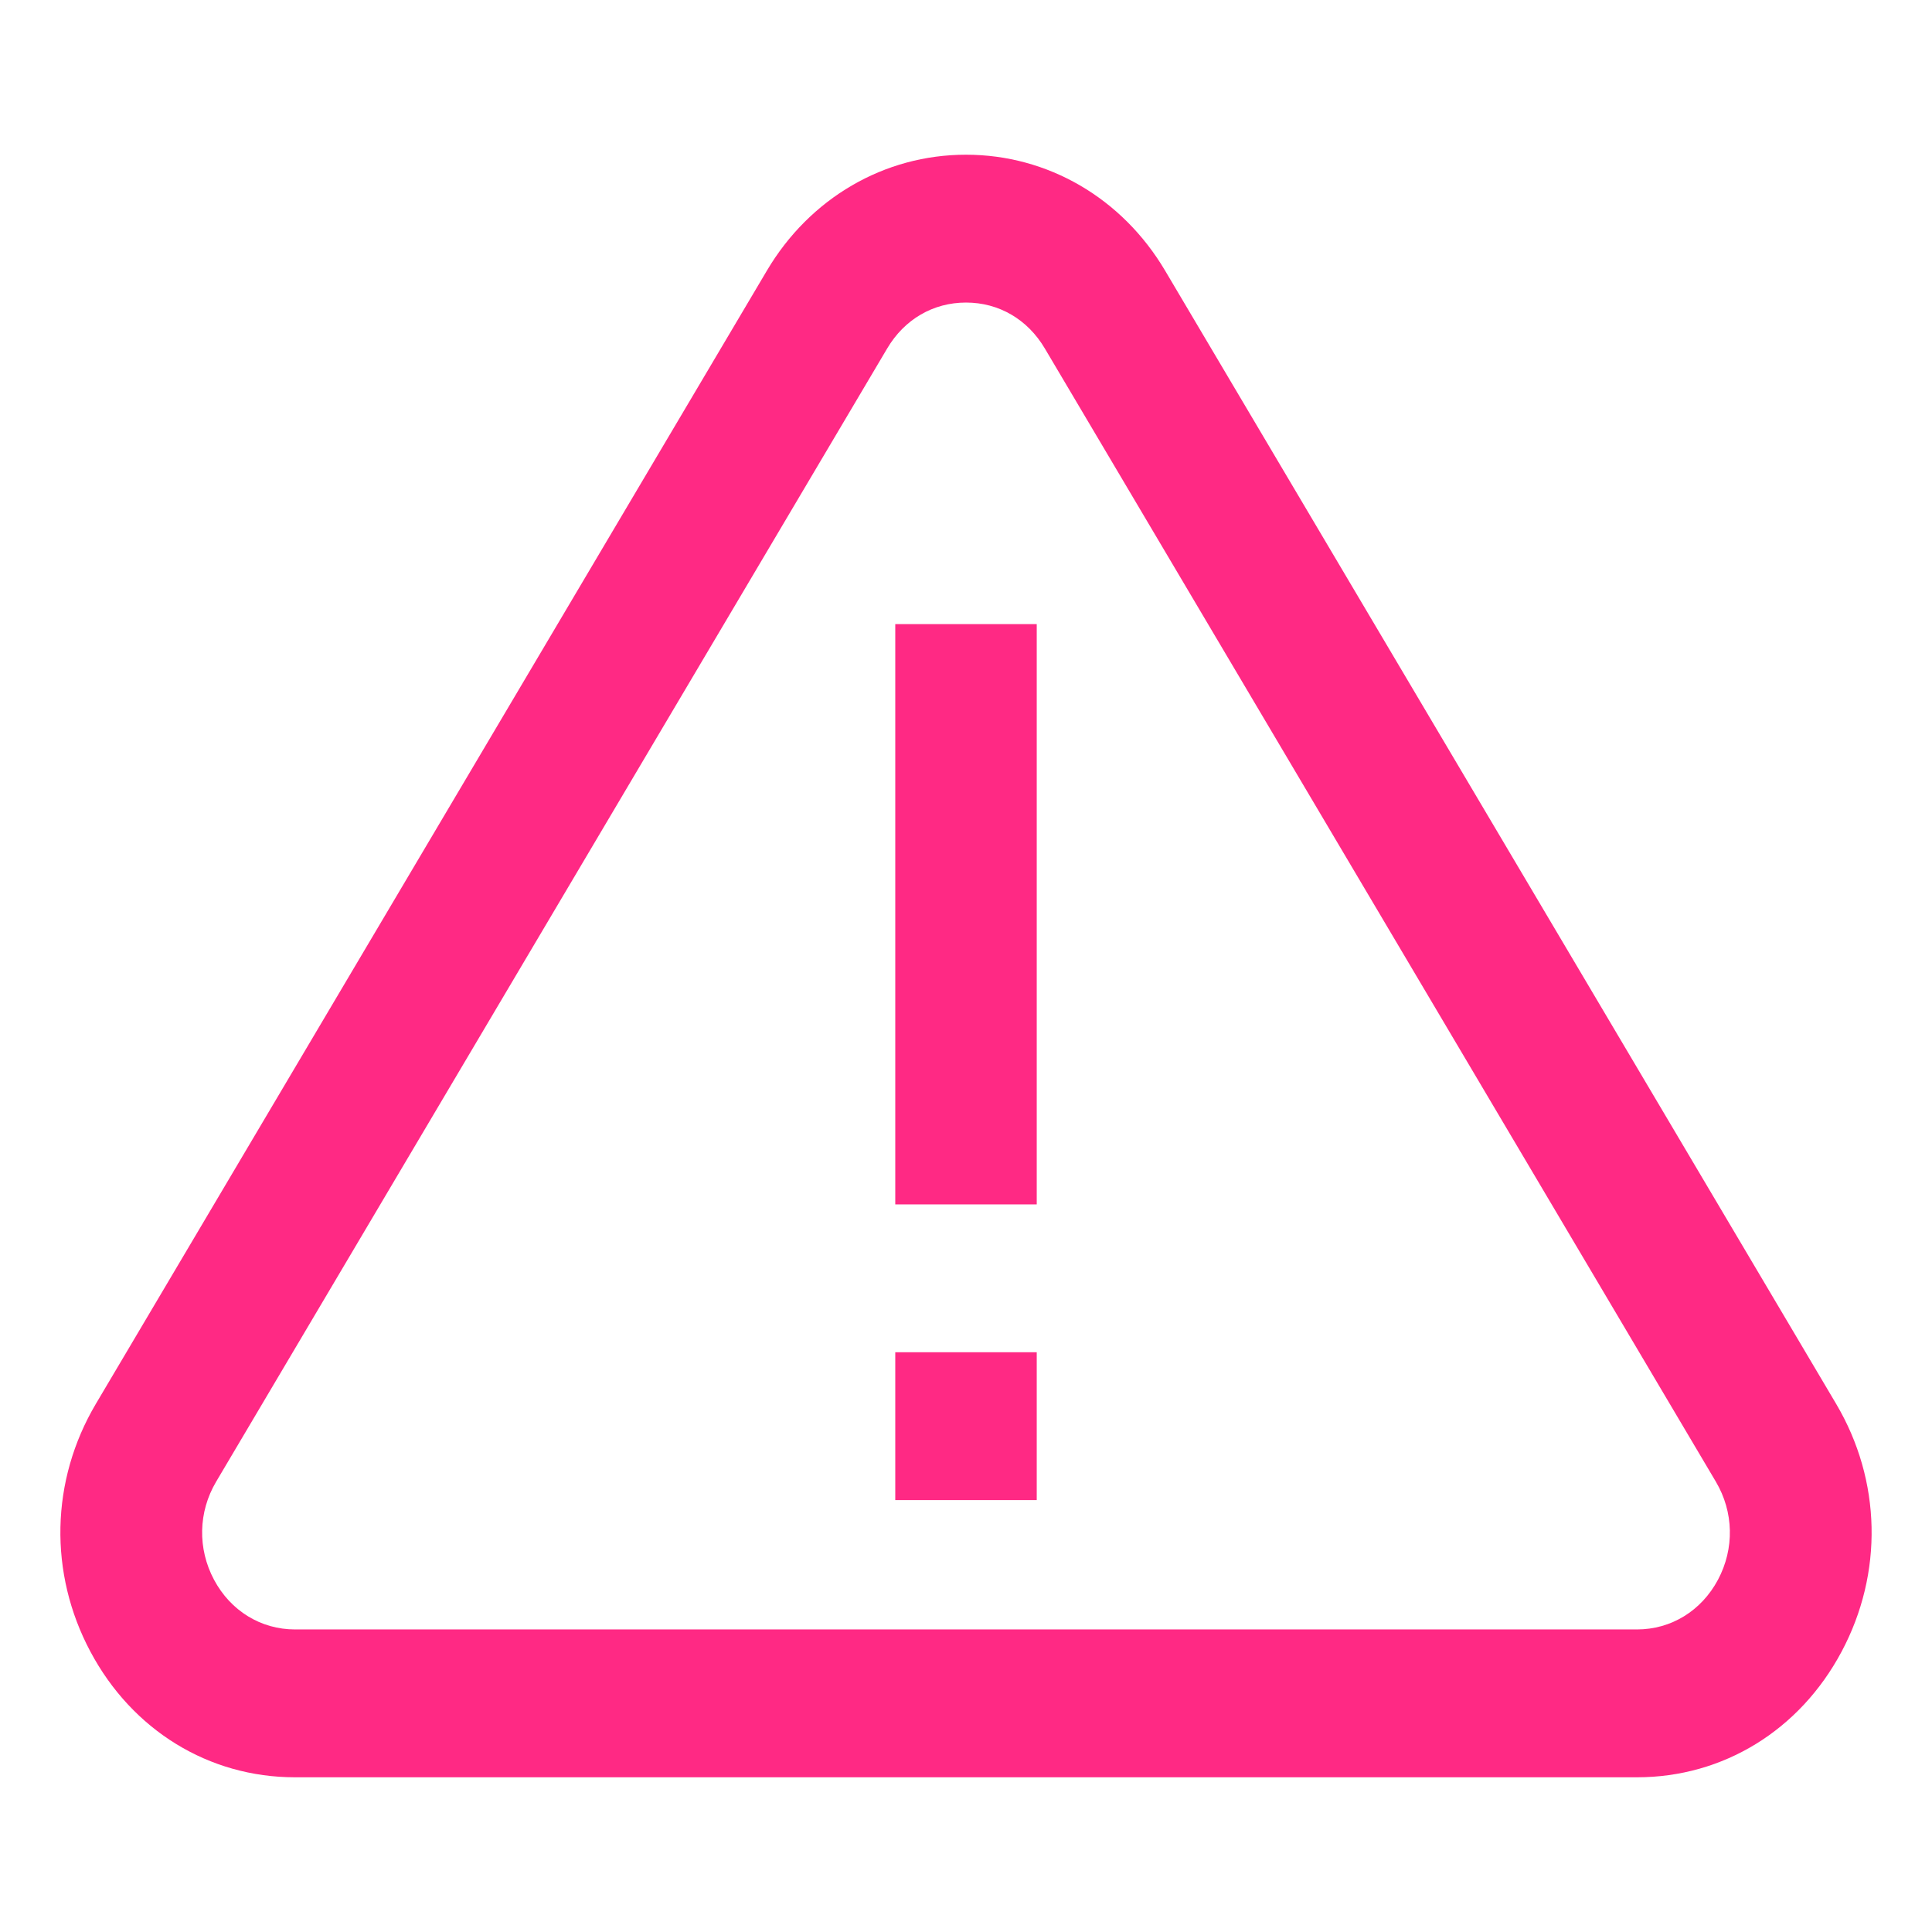
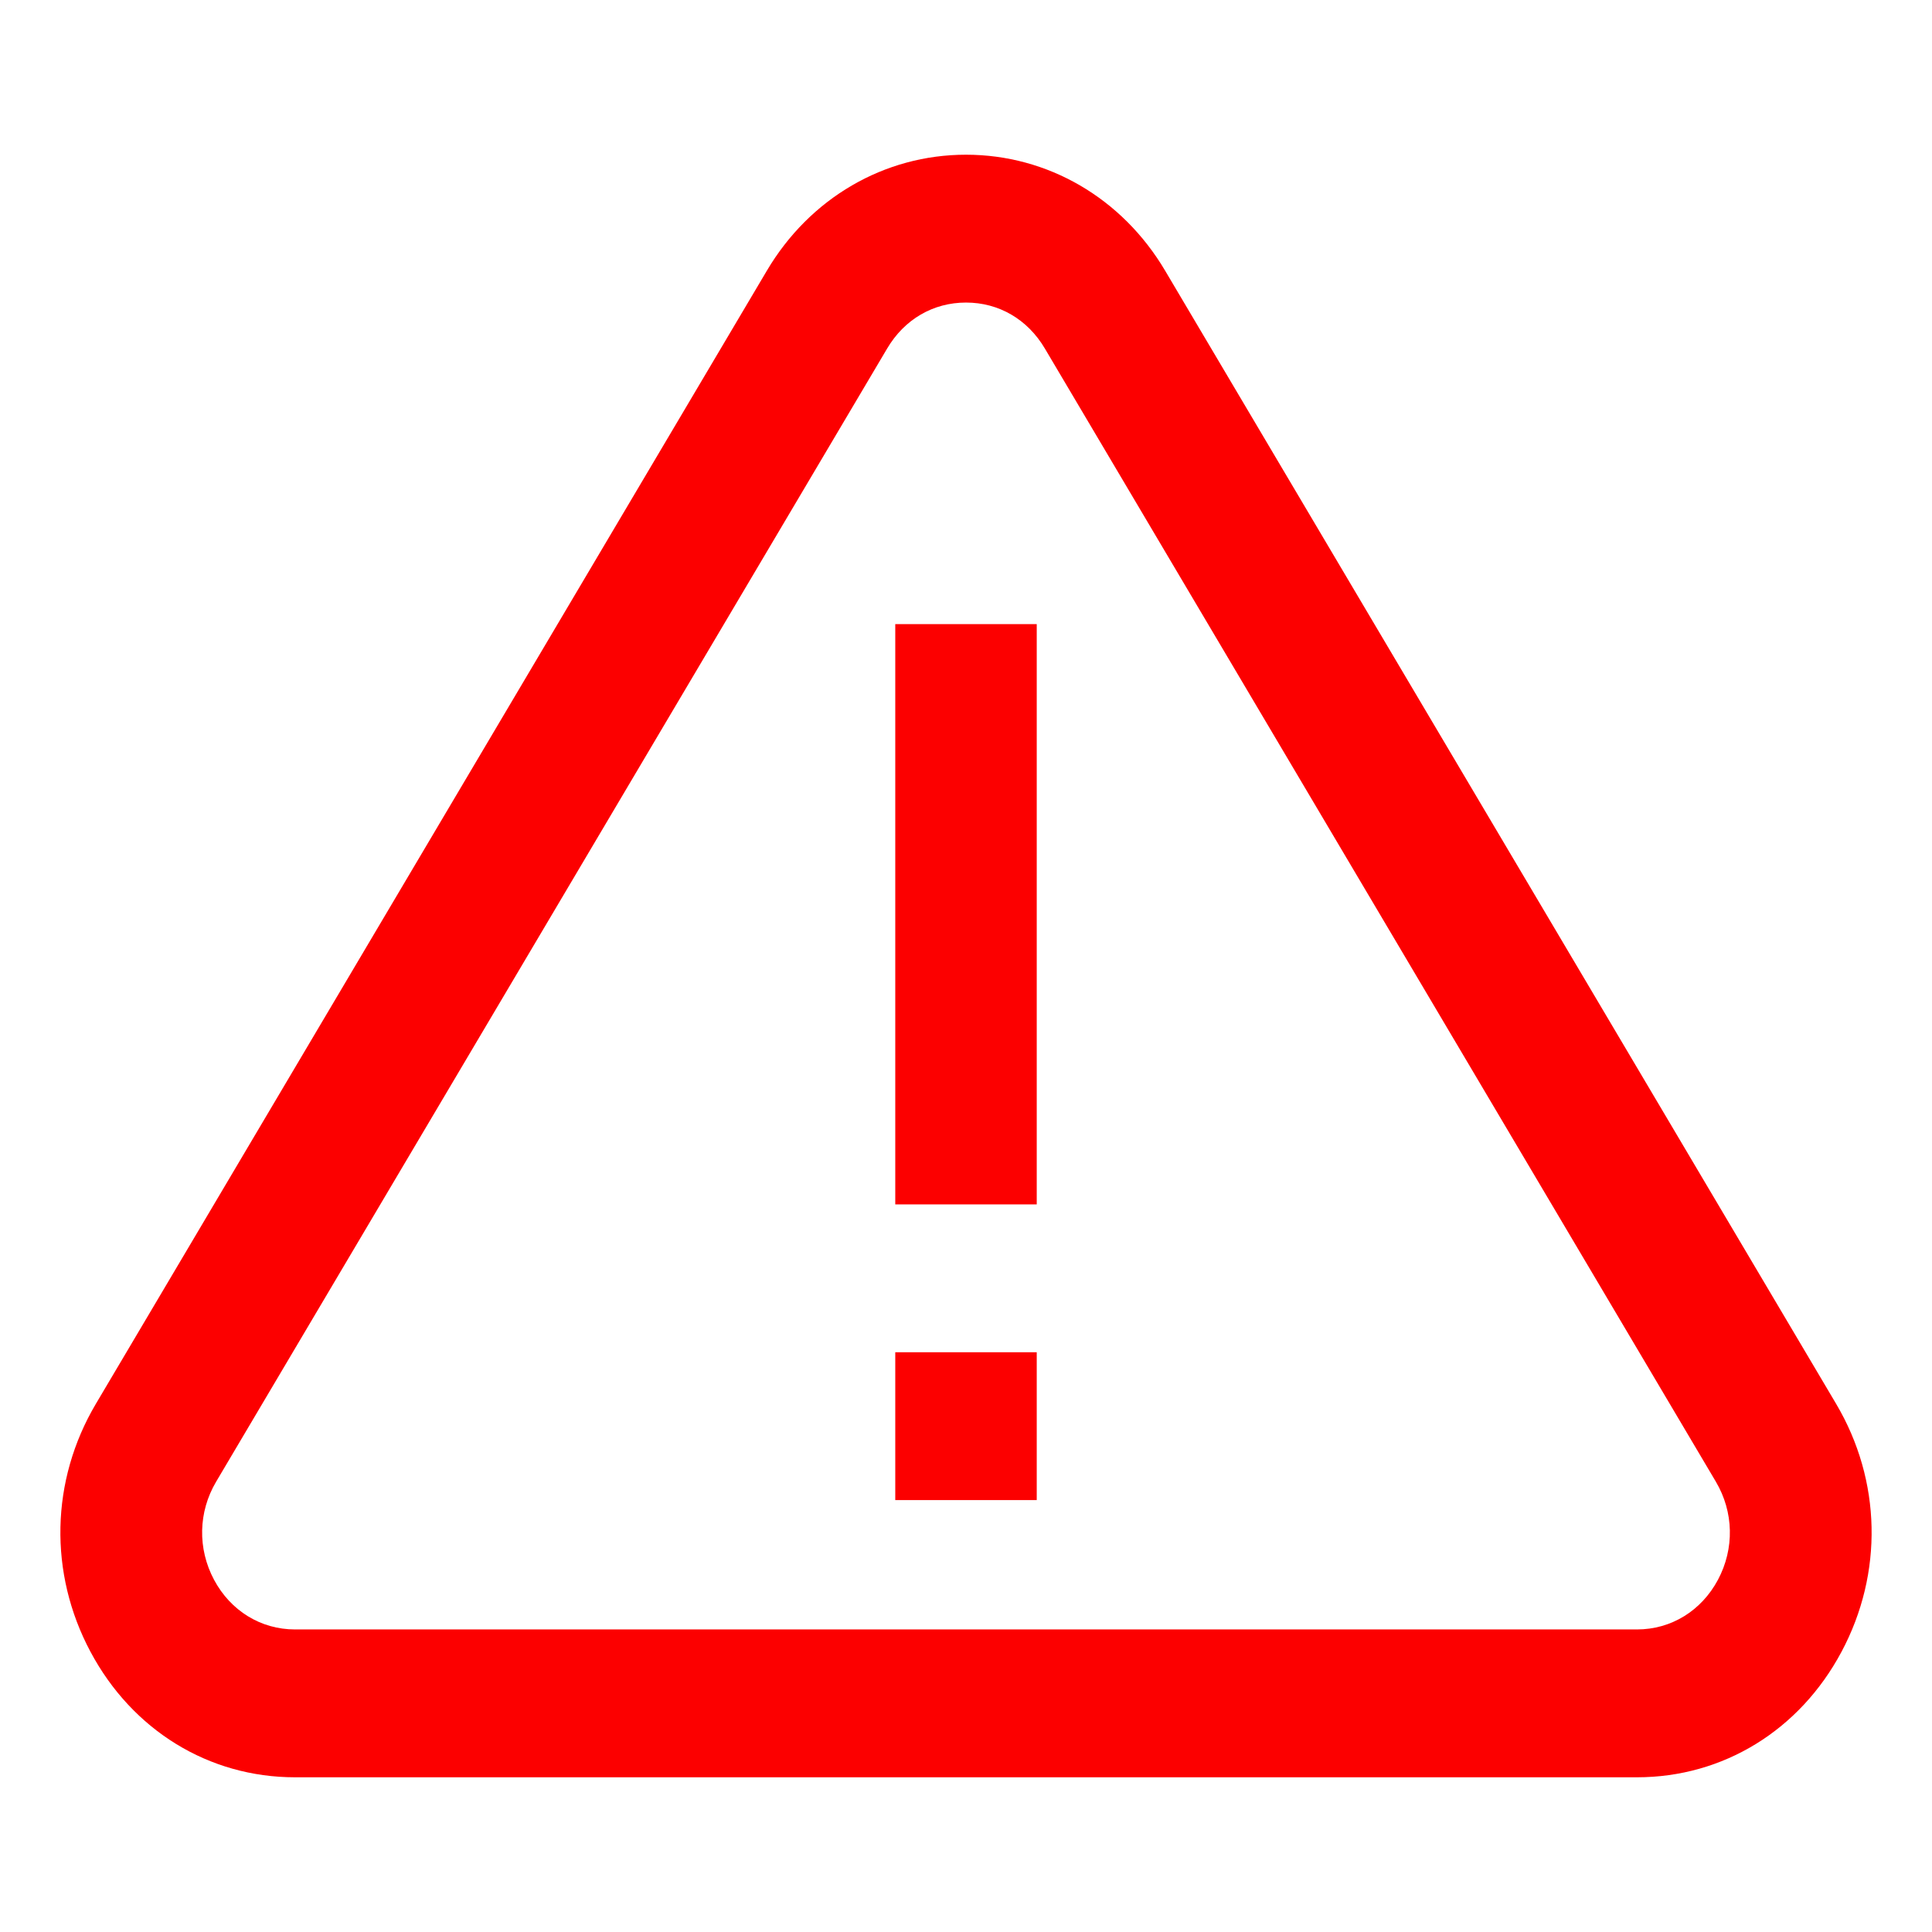
<svg xmlns="http://www.w3.org/2000/svg" version="1.1" id="Capa_1" x="0px" y="0px" viewBox="0 0 511.999 511.999" style="enable-background:new 0 0 511.999 511.999;" xml:space="preserve" width="512px" height="512px">
  <defs id="defs47" />
-   <g id="g12" transform="matrix(0.9375011,0,0,0.9797134,15.9996,5.193354)" style="fill:#ff2984;fill-opacity:1;stroke-width:1.043">
-     <g id="g10" style="fill:#ff2984;fill-opacity:1;stroke-width:1.043">
-       <g id="g8" style="fill:#ff2984;fill-opacity:1;stroke-width:1.043">
-         <path d="M 501.977,374.454 312.301,67.937 C 300.153,48.281 279.105,36.548 255.999,36.548 c -23.106,0 -44.153,11.734 -56.302,31.389 l 0.006,-0.009 -189.686,306.535 c -12.8,20.708 -13.364,45.766 -1.51,67.03 11.854,21.264 33.466,33.958 57.811,33.958 h 379.364 c 24.345,0 45.956,-12.694 57.81,-33.958 11.855,-21.264 11.291,-46.322 -1.515,-67.039 z m -33.414,47.565 c -4.693,8.416 -13.246,13.44 -22.882,13.44 H 66.318 c -9.636,0 -18.19,-5.024 -22.882,-13.44 -4.692,-8.416 -4.469,-18.335 0.592,-26.521 L 233.71,88.973 233.716,88.964 C 238.596,81.068 246.718,76.54 256,76.54 c 9.282,0 17.404,4.528 22.29,12.432 l 189.675,306.517 c 5.067,8.195 5.291,18.114 0.598,26.53 z" id="path2" style="fill:#ff2984;fill-opacity:1;stroke-width:1.043" />
-         <rect x="236.005" y="360.477" width="39.991" height="39.991" id="rect4" style="fill:#ff2984;fill-opacity:1;stroke-width:1.043" />
-         <rect x="236.005" y="163.52" width="39.991" height="156.965" id="rect6" style="fill:#ff2984;fill-opacity:1;stroke-width:1.043" />
+   <g id="g12" transform="matrix(0.9375011,0,0,0.9797134,15.9996,5.193354)" style="fill:#fc0000;fill-opacity:1;stroke-width:1.043">
+     <g id="g10" style="fill:#fc0000;fill-opacity:1;stroke-width:1.043">
+       <g id="g8" style="fill:#fc0000;fill-opacity:1;stroke-width:1.043">
+         <path d="M 501.977,374.454 312.301,67.937 C 300.153,48.281 279.105,36.548 255.999,36.548 c -23.106,0 -44.153,11.734 -56.302,31.389 l 0.006,-0.009 -189.686,306.535 c -12.8,20.708 -13.364,45.766 -1.51,67.03 11.854,21.264 33.466,33.958 57.811,33.958 h 379.364 c 24.345,0 45.956,-12.694 57.81,-33.958 11.855,-21.264 11.291,-46.322 -1.515,-67.039 z m -33.414,47.565 c -4.693,8.416 -13.246,13.44 -22.882,13.44 H 66.318 c -9.636,0 -18.19,-5.024 -22.882,-13.44 -4.692,-8.416 -4.469,-18.335 0.592,-26.521 L 233.71,88.973 233.716,88.964 C 238.596,81.068 246.718,76.54 256,76.54 c 9.282,0 17.404,4.528 22.29,12.432 l 189.675,306.517 c 5.067,8.195 5.291,18.114 0.598,26.53 z" id="path2" style="fill:#fc0000;fill-opacity:1;stroke-width:1.043" />
+         <rect x="236.005" y="360.477" width="39.991" height="39.991" id="rect4" style="fill:#fc0000;fill-opacity:1;stroke-width:1.043" />
+         <rect x="236.005" y="163.52" width="39.991" height="156.965" id="rect6" style="fill:#fc0000;fill-opacity:1;stroke-width:1.043" />
      </g>
    </g>
  </g>
  <g id="g14" />
  <g id="g16" />
  <g id="g18" />
  <g id="g20" />
  <g id="g22" />
  <g id="g24" />
  <g id="g26" />
  <g id="g28" />
  <g id="g30" />
  <g id="g32" />
  <g id="g34" />
  <g id="g36" />
  <g id="g38" />
  <g id="g40" />
  <g id="g42" />
</svg>
